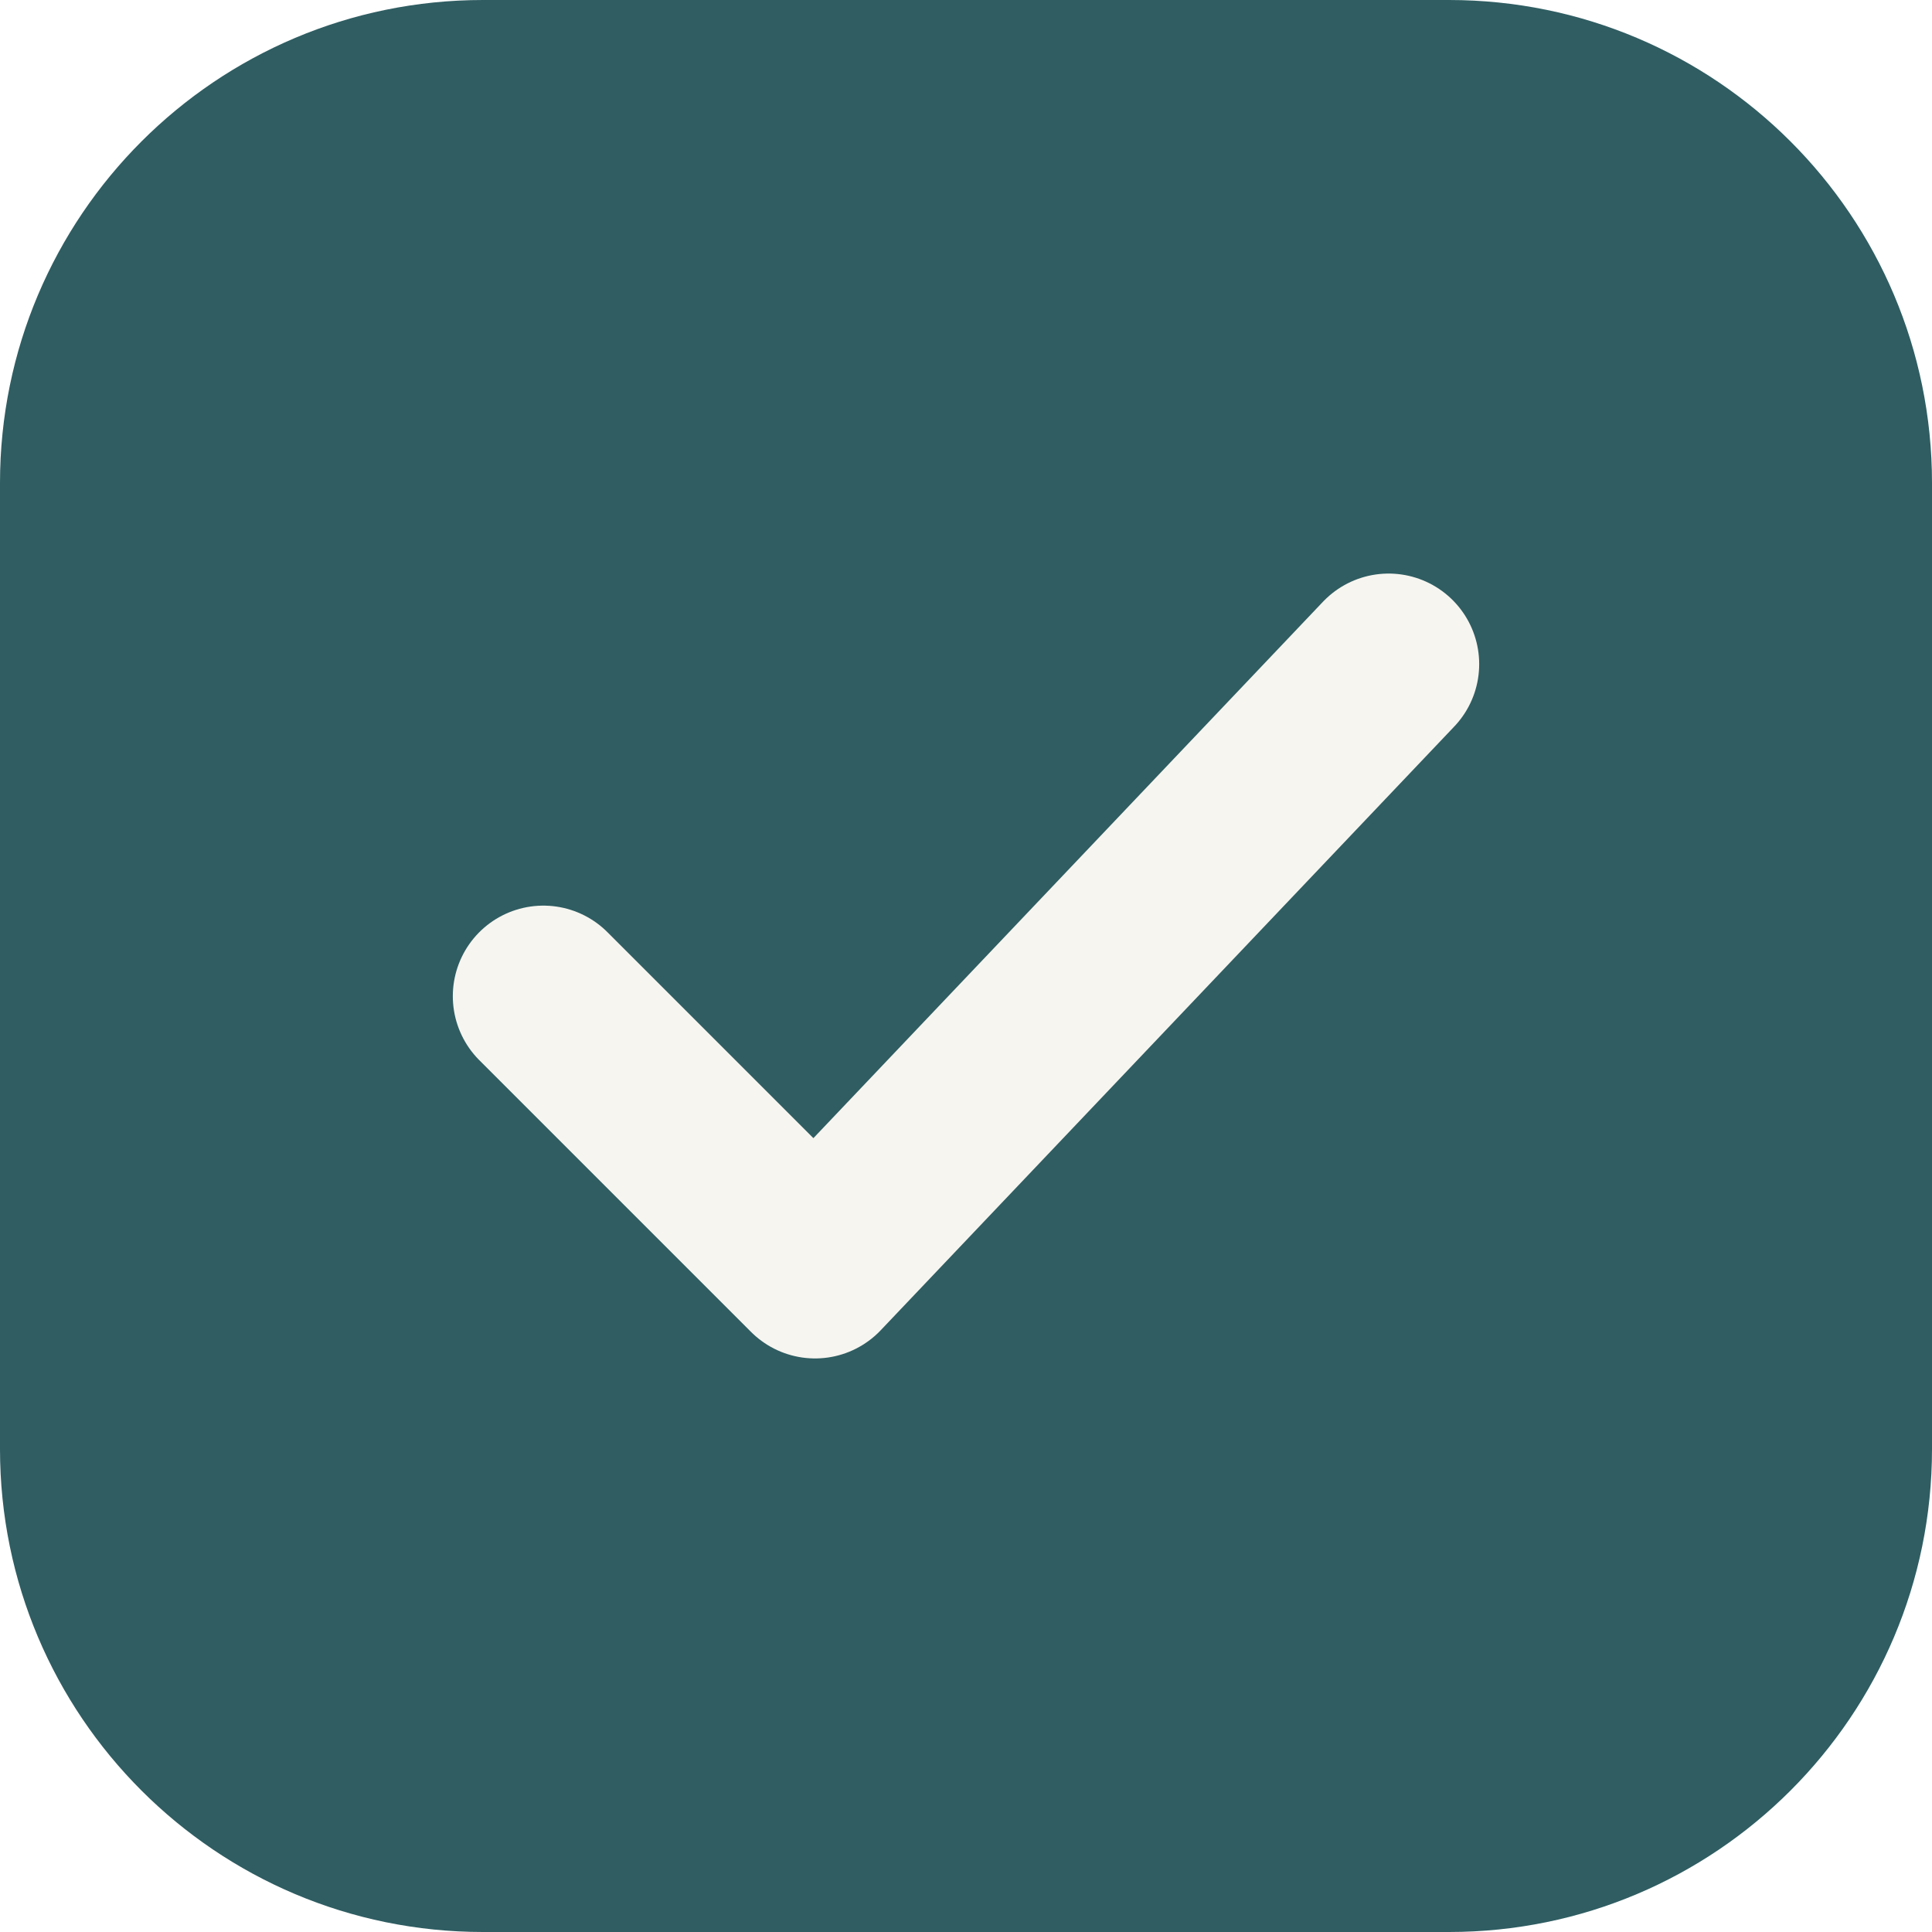
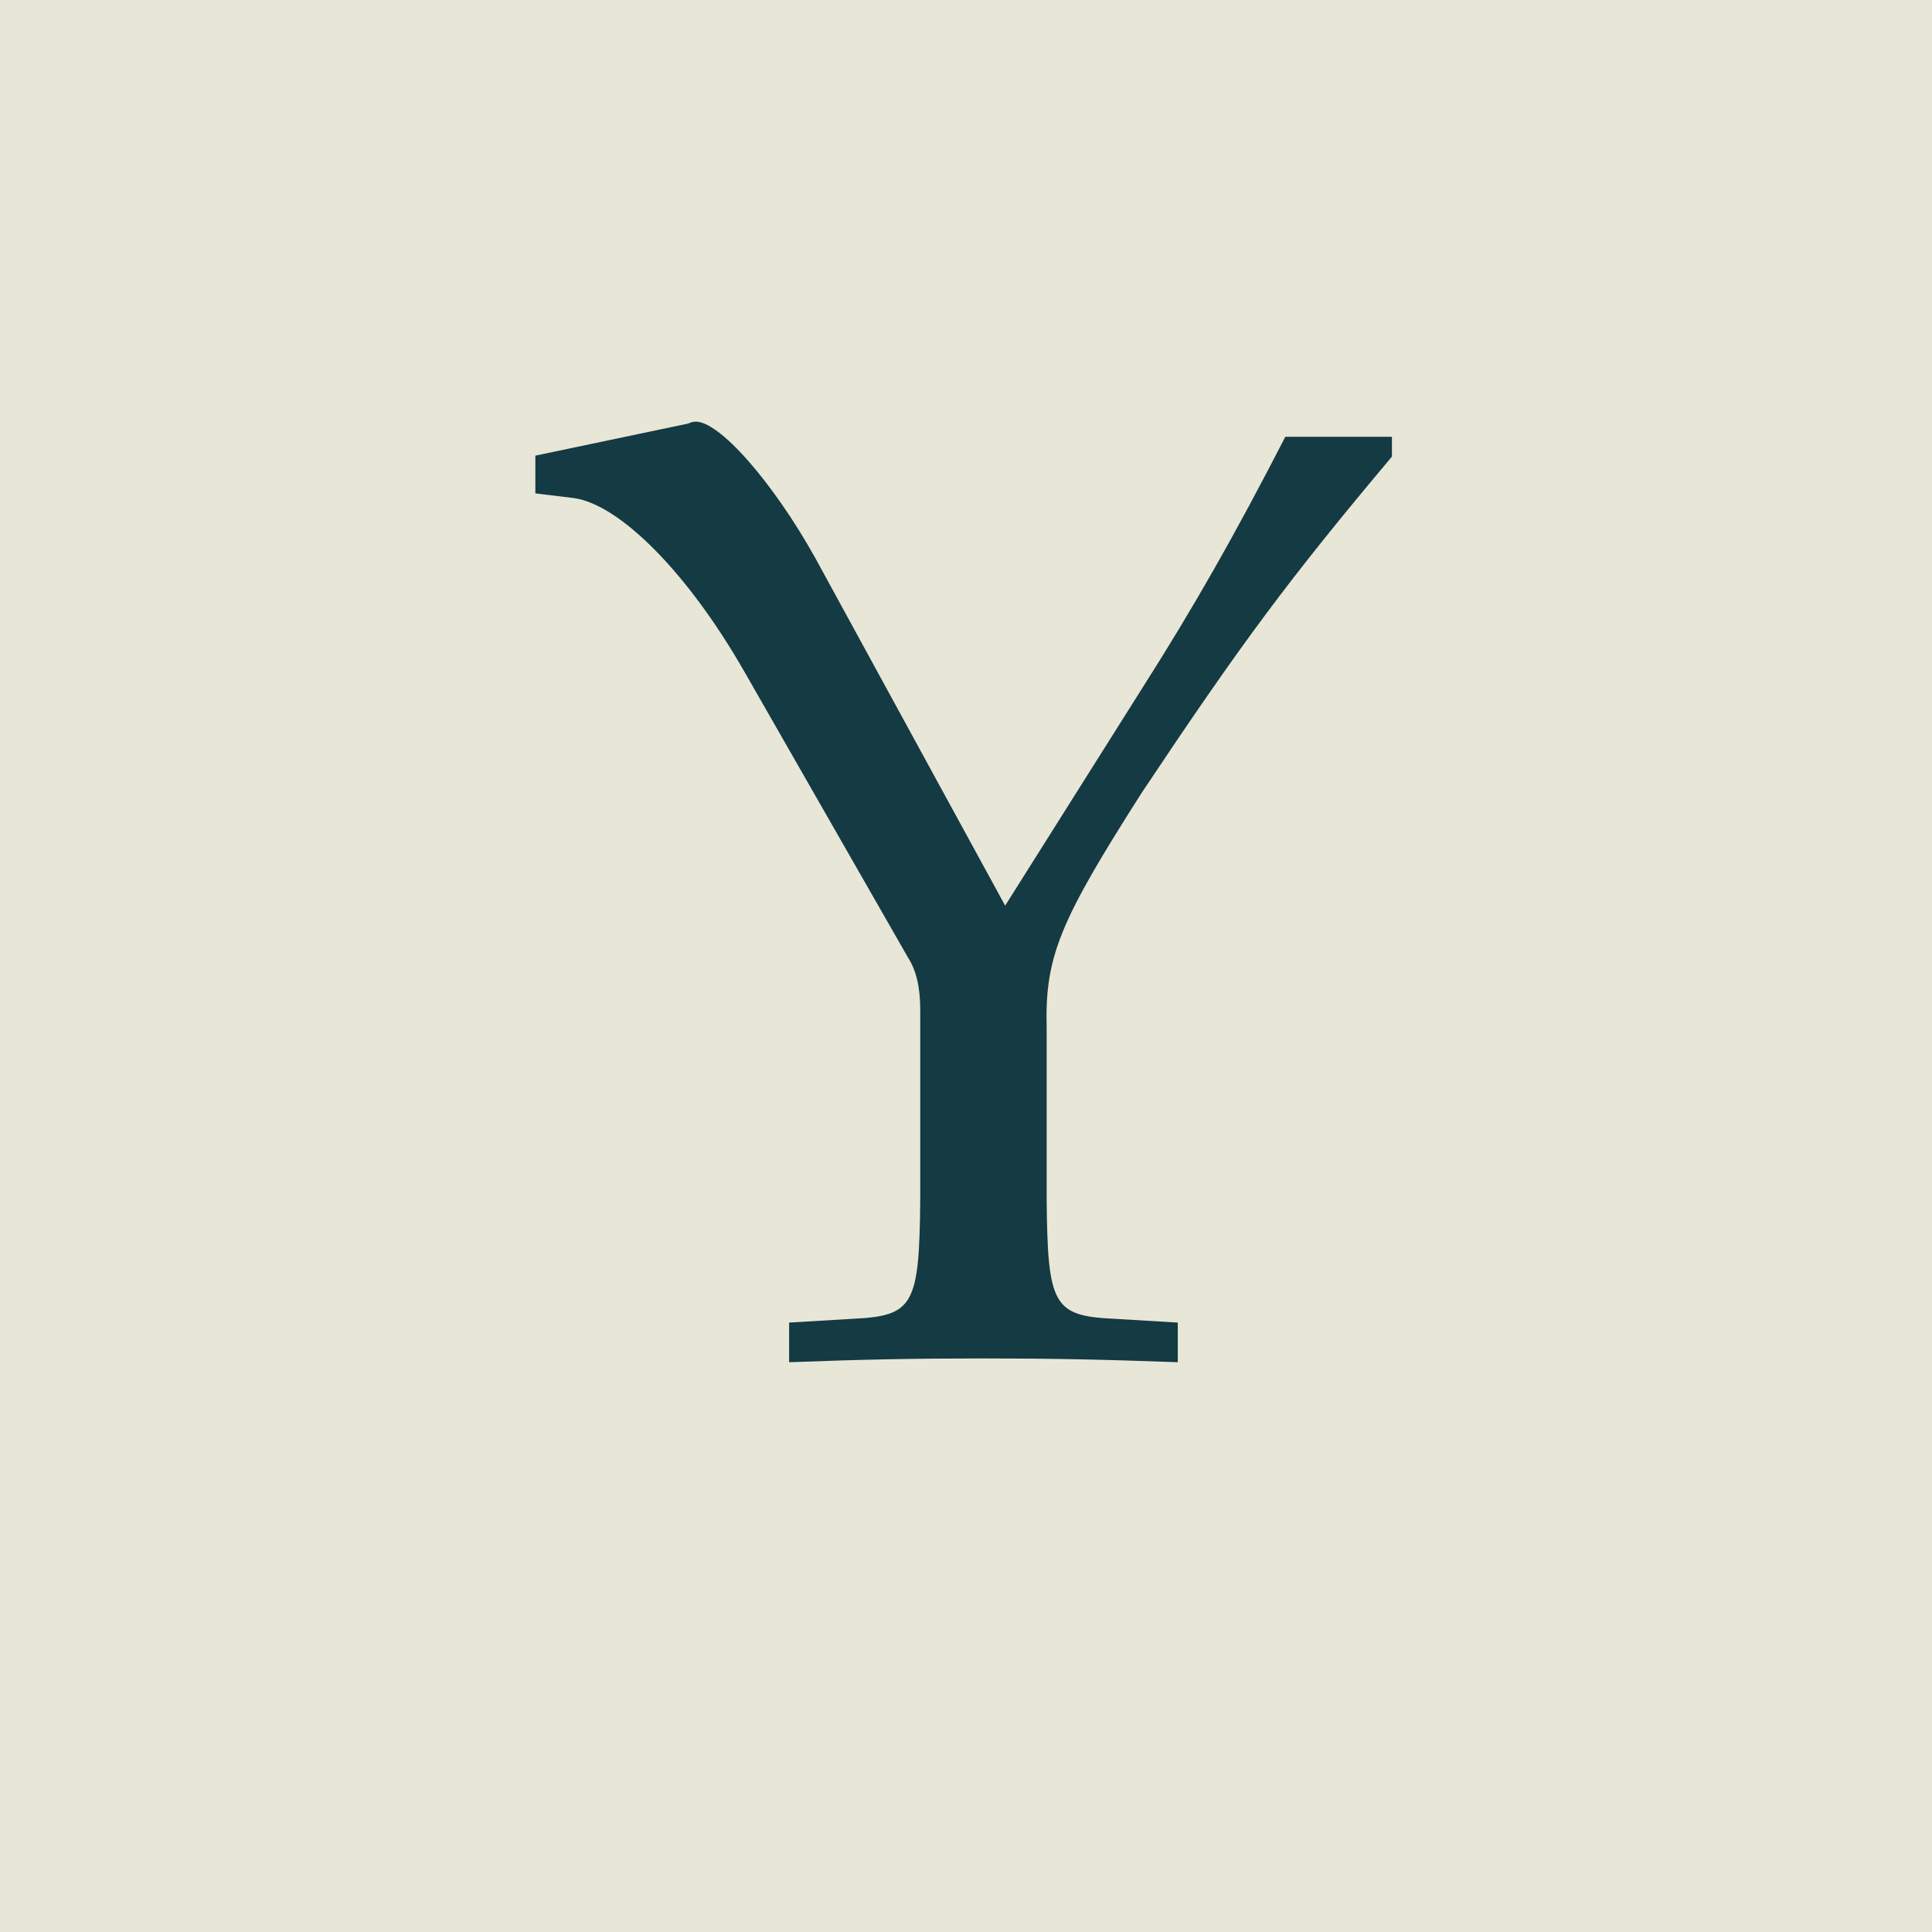
<svg xmlns="http://www.w3.org/2000/svg" viewBox="0 0 32 32" role="img" aria-label="Mentally Stable X Experience">
-   <rect width="32" height="32" rx="8" fill="#2f5d62" />
-   <path d="M9 16.5 L13.5 21 L23 11" fill="none" stroke="#f7f5f0" stroke-width="3" stroke-linecap="round" stroke-linejoin="round" />
+   <rect width="32" height="32" fill="#e8e6d7" />
+   <text x="16" y="22.5" text-anchor="middle" font-family="Georgia, 'Palatino Linotype', Palatino, 'Times New Roman', Times, serif" font-size="22" fill="#143a43">Y</text>
</svg>
